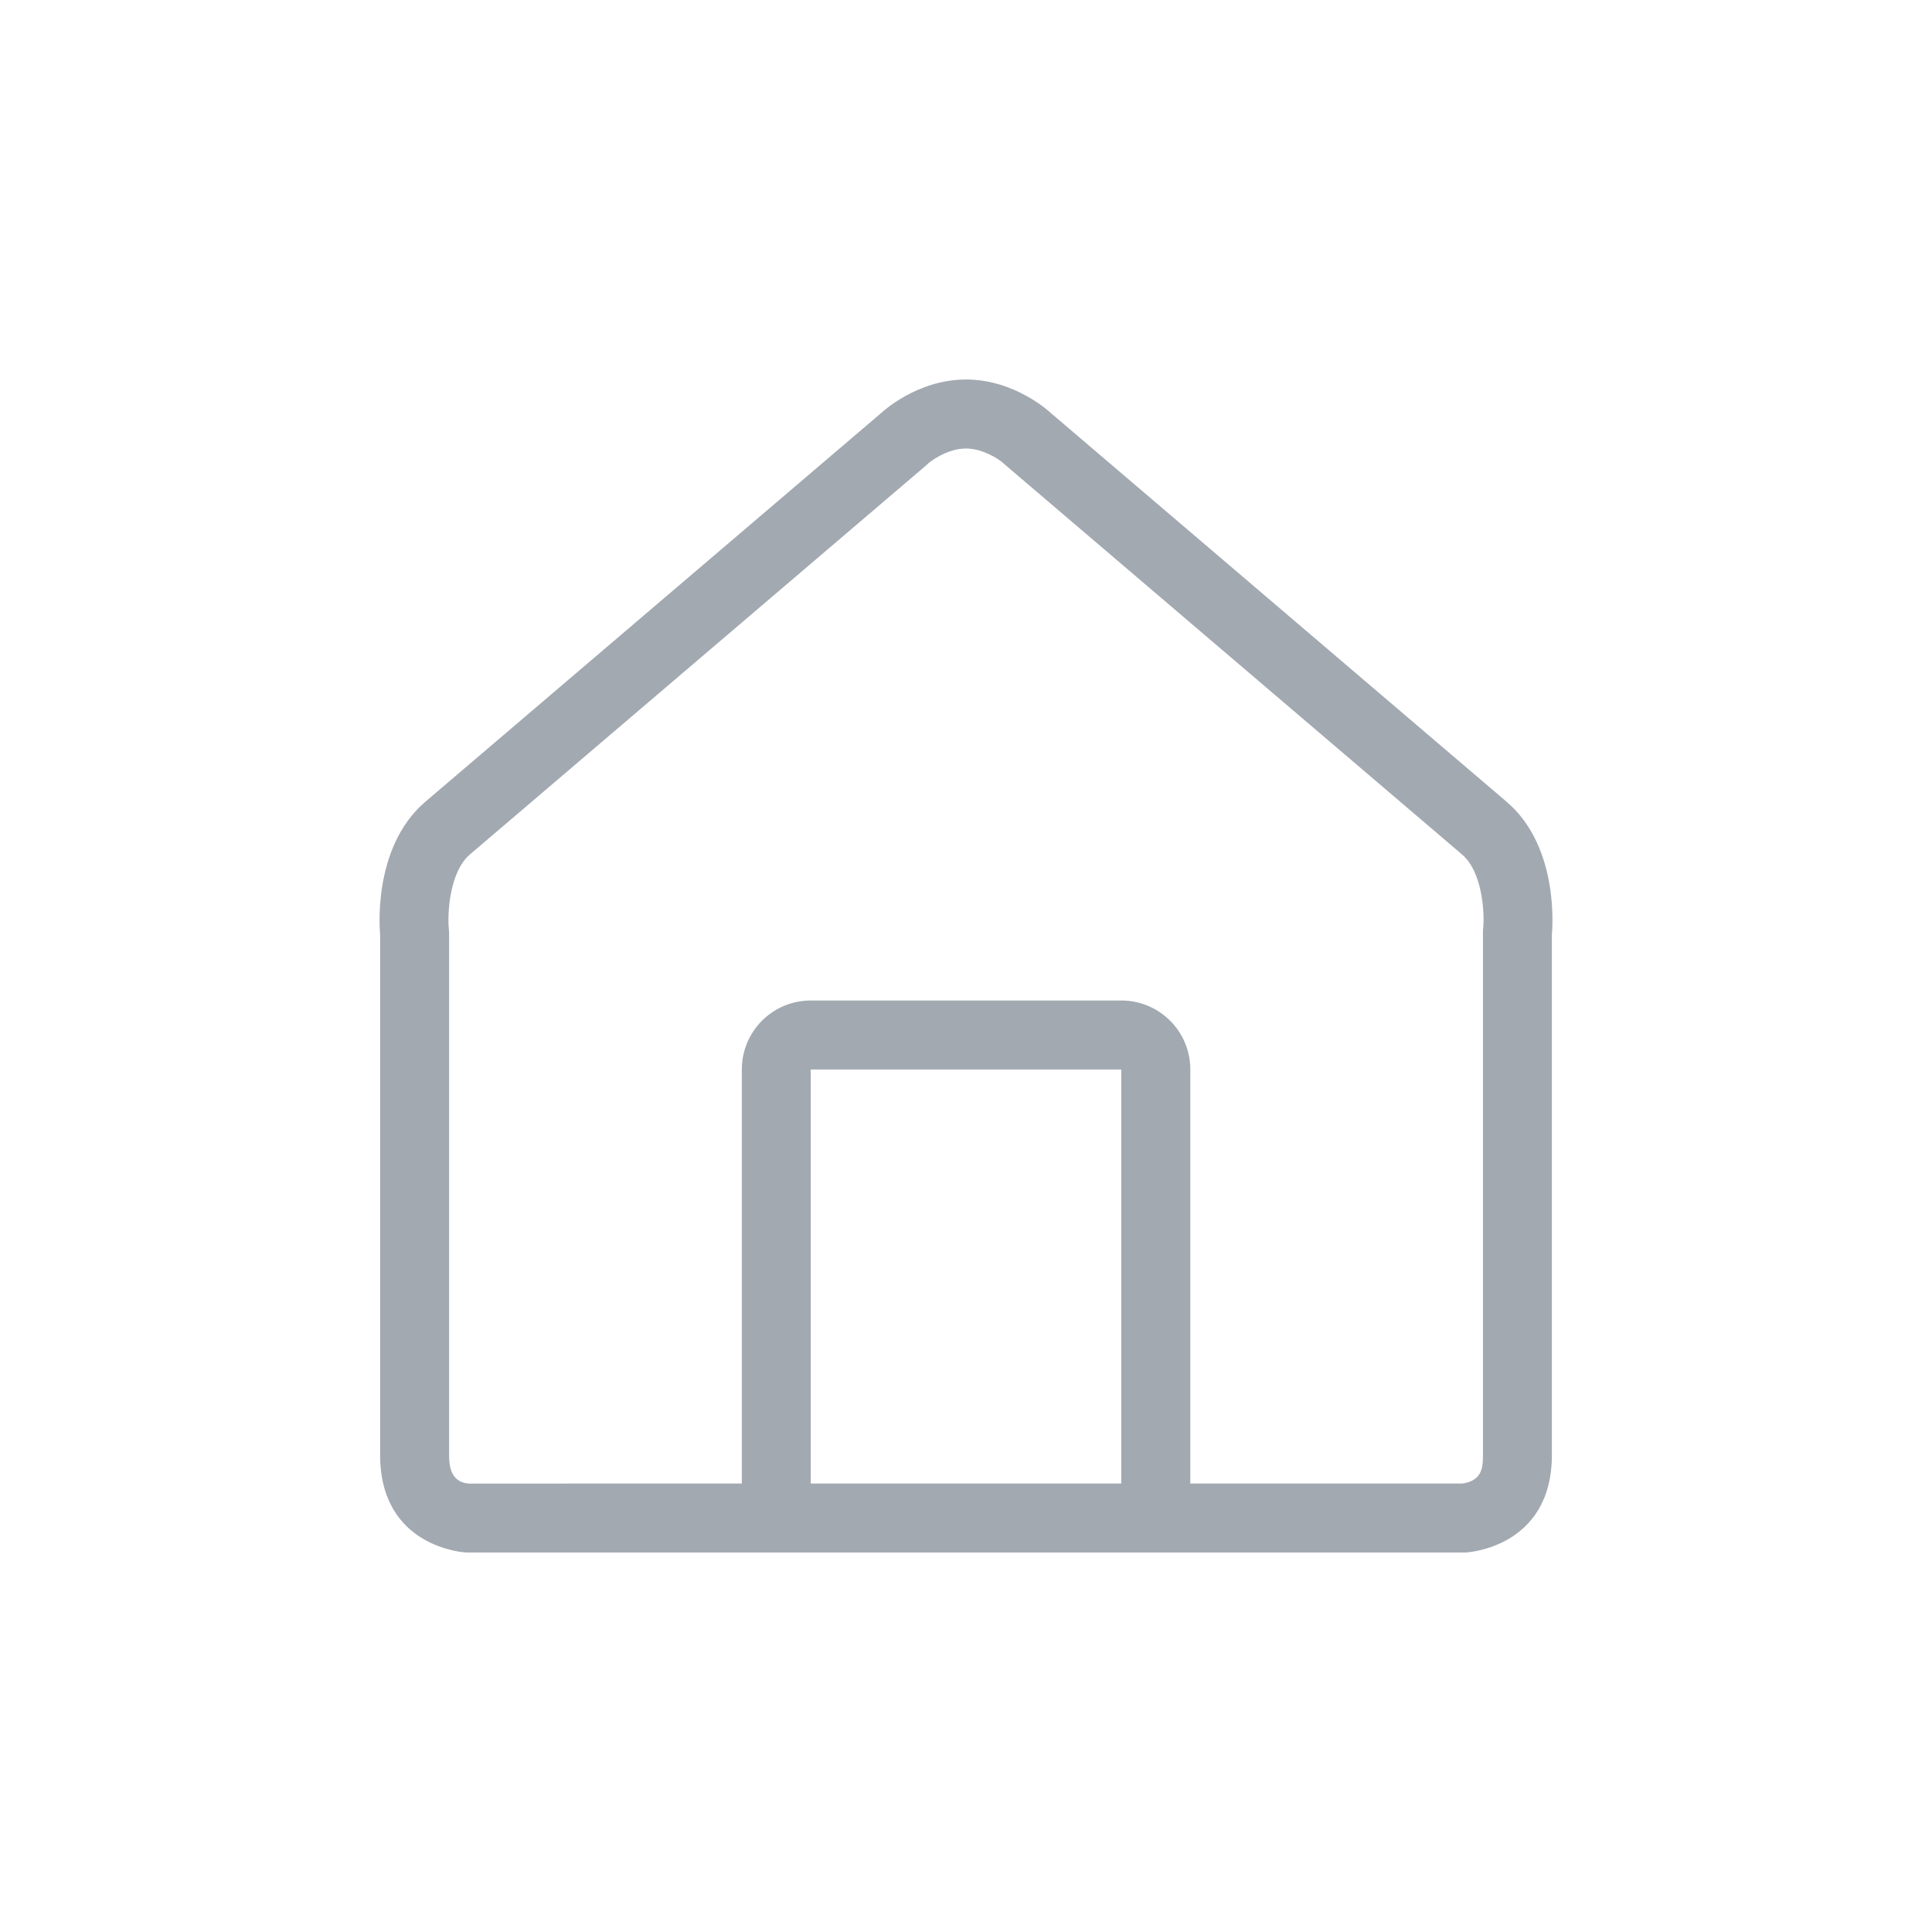
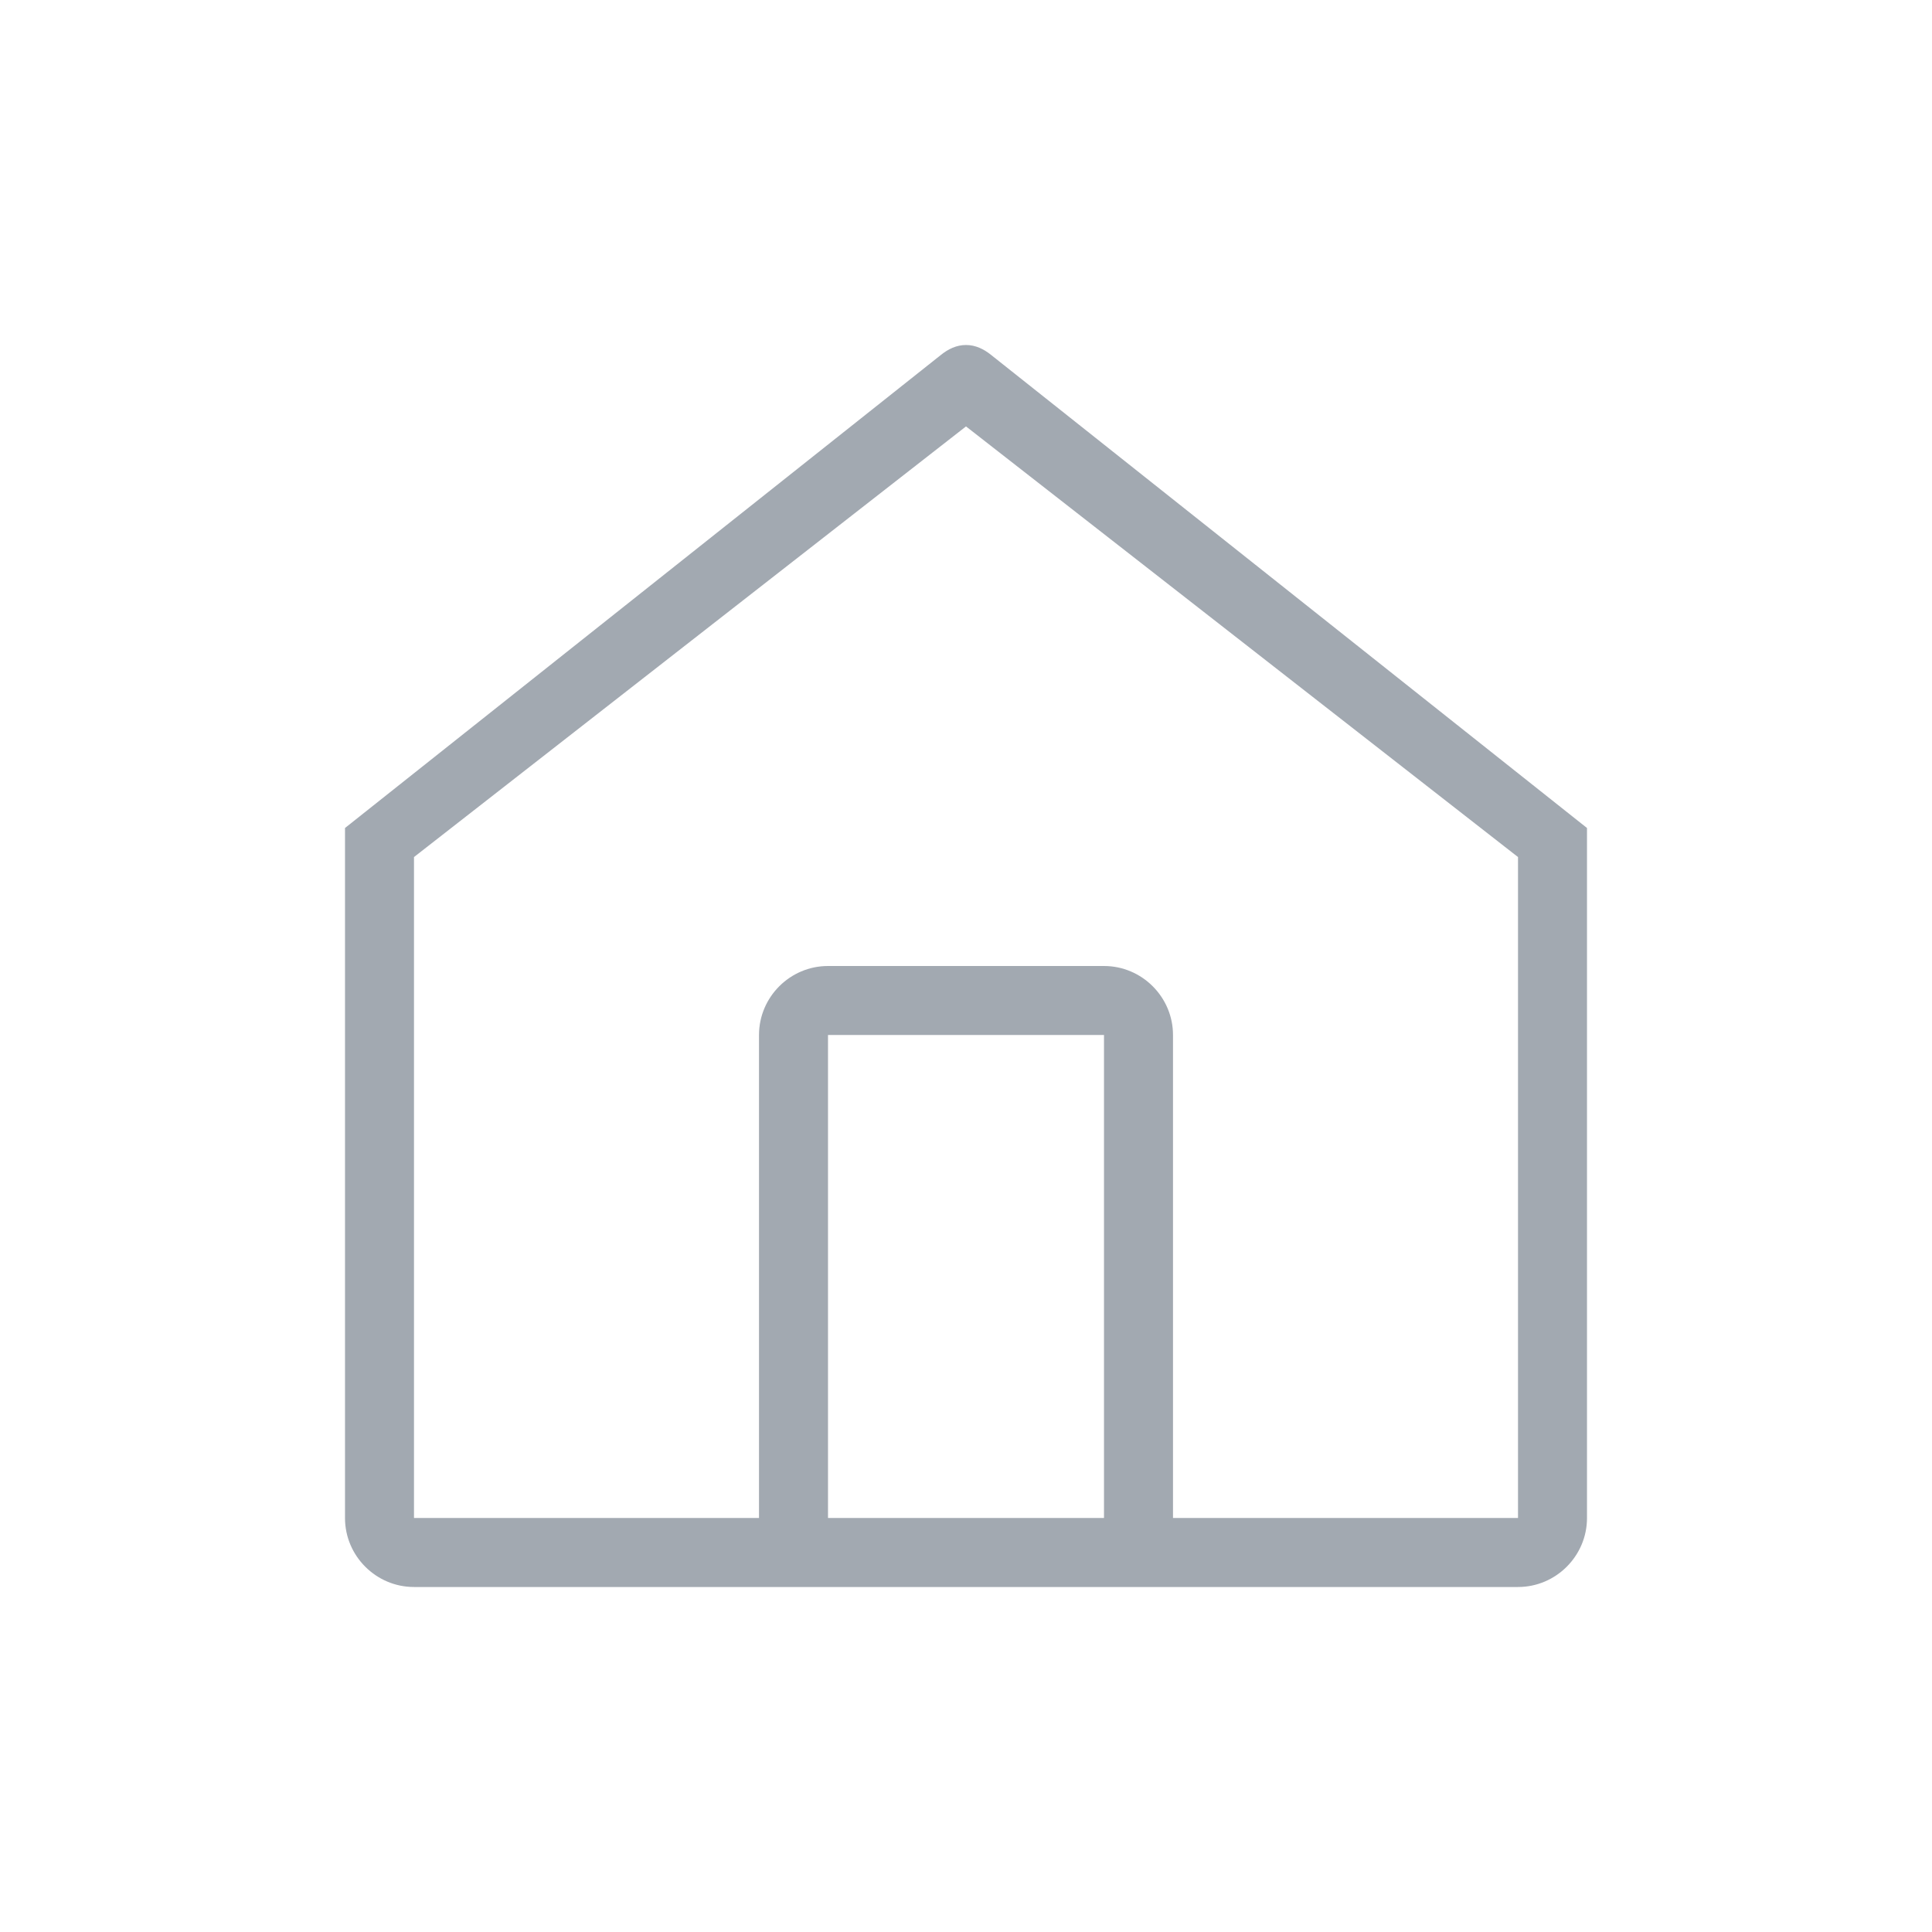
- <svg xmlns="http://www.w3.org/2000/svg" version="1.1" x="0px" y="0px" width="28px" height="28px" viewBox="-5.5 -5.5 28 28" style="enable-background:new -5.5 -5.5 28 28;" xml:space="preserve">
-   <defs>
- </defs>
-   <path style="opacity:0.57;fill:#5C6776;" d="M16.334,6.119c-0.788-0.672-6.602-5.631-6.602-5.631  S9.223,0,8.5,0S7.268,0.488,7.268,0.488S1.454,5.447,0.665,6.119  c-0.787,0.672-0.656,1.918-0.656,1.918s0,6.191,0,7.549S1.256,17,1.256,17h3.994h6.5  h3.992c0,0,1.249-0.057,1.249-1.414s0-7.549,0-7.549S17.124,6.791,16.334,6.119z   M6.25,16v-6h4.5v6H6.25z M15.997,7.932L15.992,7.984v0.053v7.549  c0,0.158,0,0.373-0.297,0.414h-3.944v-6c0-0.553-0.448-1-1-1h-4.5c-0.553,0-1,0.447-1,1v6  l-3.949,0.001c-0.293-0.013-0.293-0.306-0.293-0.415V8.037L1.007,7.984  L1.003,7.941C0.987,7.748,1.008,7.141,1.313,6.881l6.604-5.632l0.021-0.019  l0.021-0.02C7.961,1.209,8.213,1,8.5,1c0.248,0,0.483,0.16,0.54,0.211  l0.021,0.02l0.022,0.019l6.603,5.631C15.993,7.141,16.013,7.748,15.997,7.932z" />
+ <svg xmlns="http://www.w3.org/2000/svg" version="1.1" id="레이어_1" x="0px" y="0px" width="28px" height="28px" viewBox="0 0 28 28" enable-background="new 0 0 28 28" xml:space="preserve">
+   <path opacity="0.57" fill="#5C6776" enable-background="new    " d="M14.36,5.141C14.26,5.061,14.14,5,14,5s-0.26,0.061-0.36,0.141  L5,12v10c0,0.55,0.45,1,1,1h6h4h6c0.55,0,1-0.45,1-1V12L14.36,5.141z M12,22v-7h4v7H12z M22,22h-5v-7c0-0.55-0.45-1-1-1h-4  c-0.55,0-1,0.45-1,1v7H6v-9.579l8-6.241l8,6.241V22z" />
</svg>
